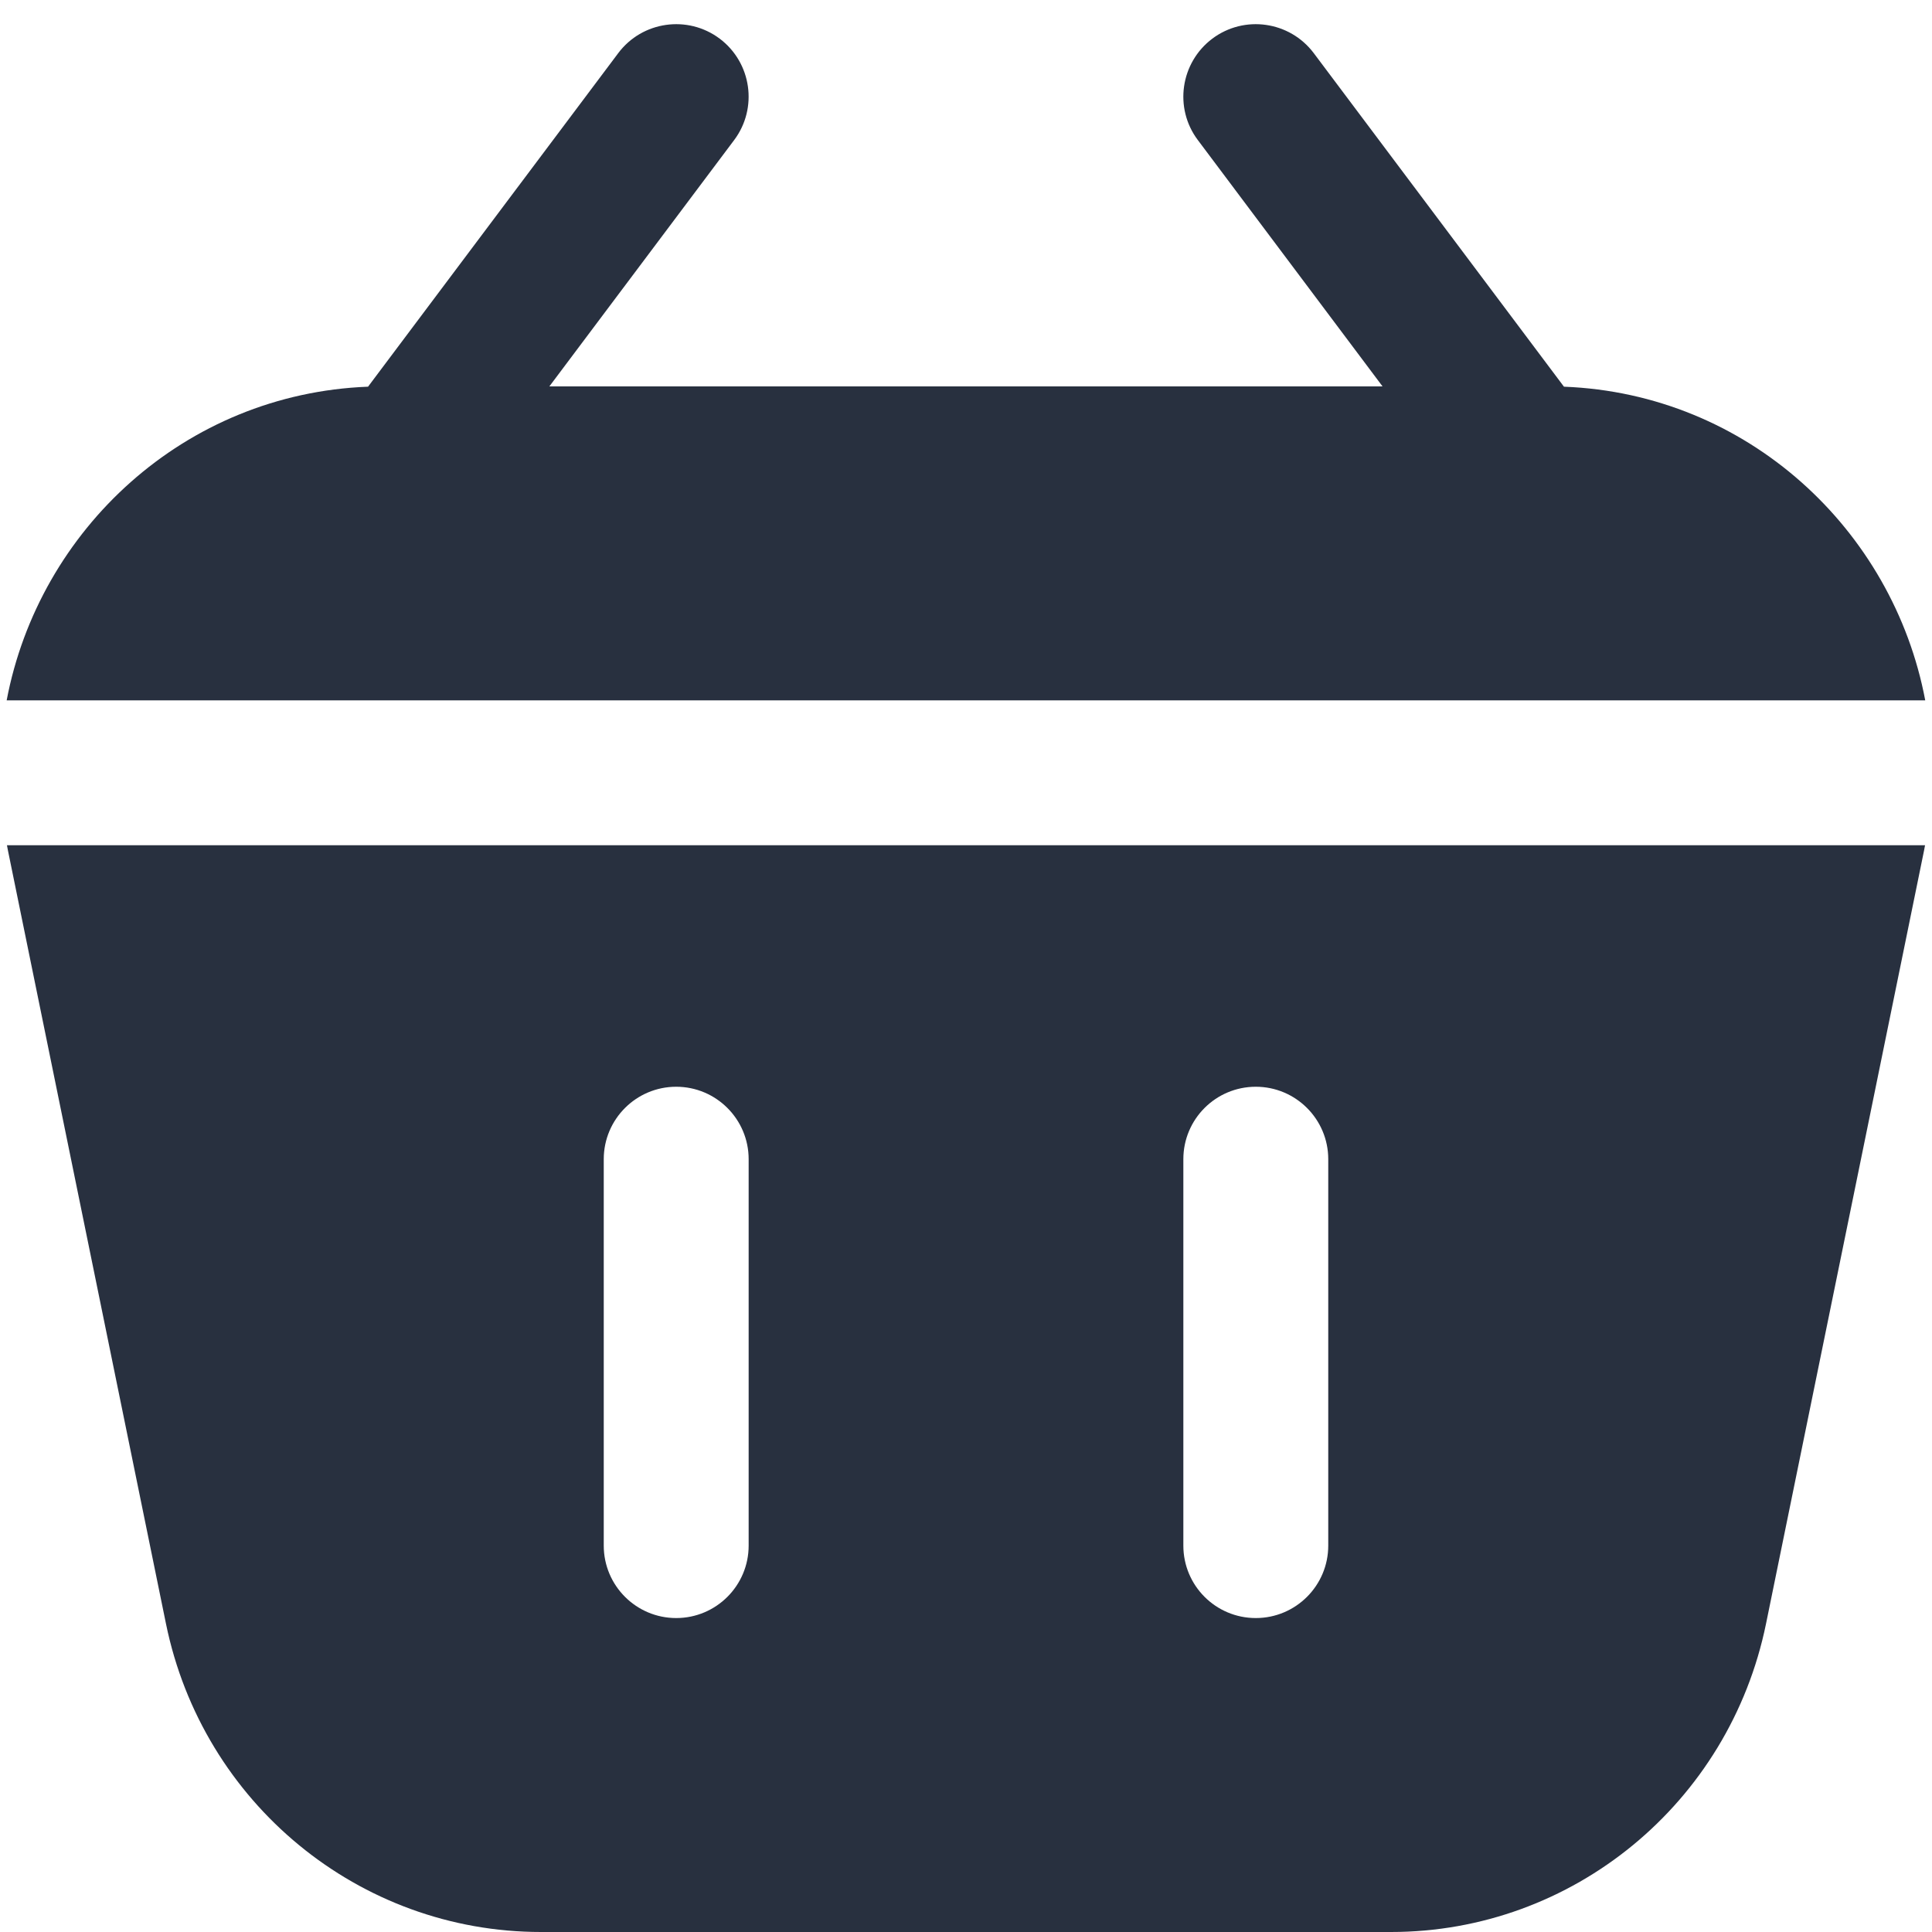
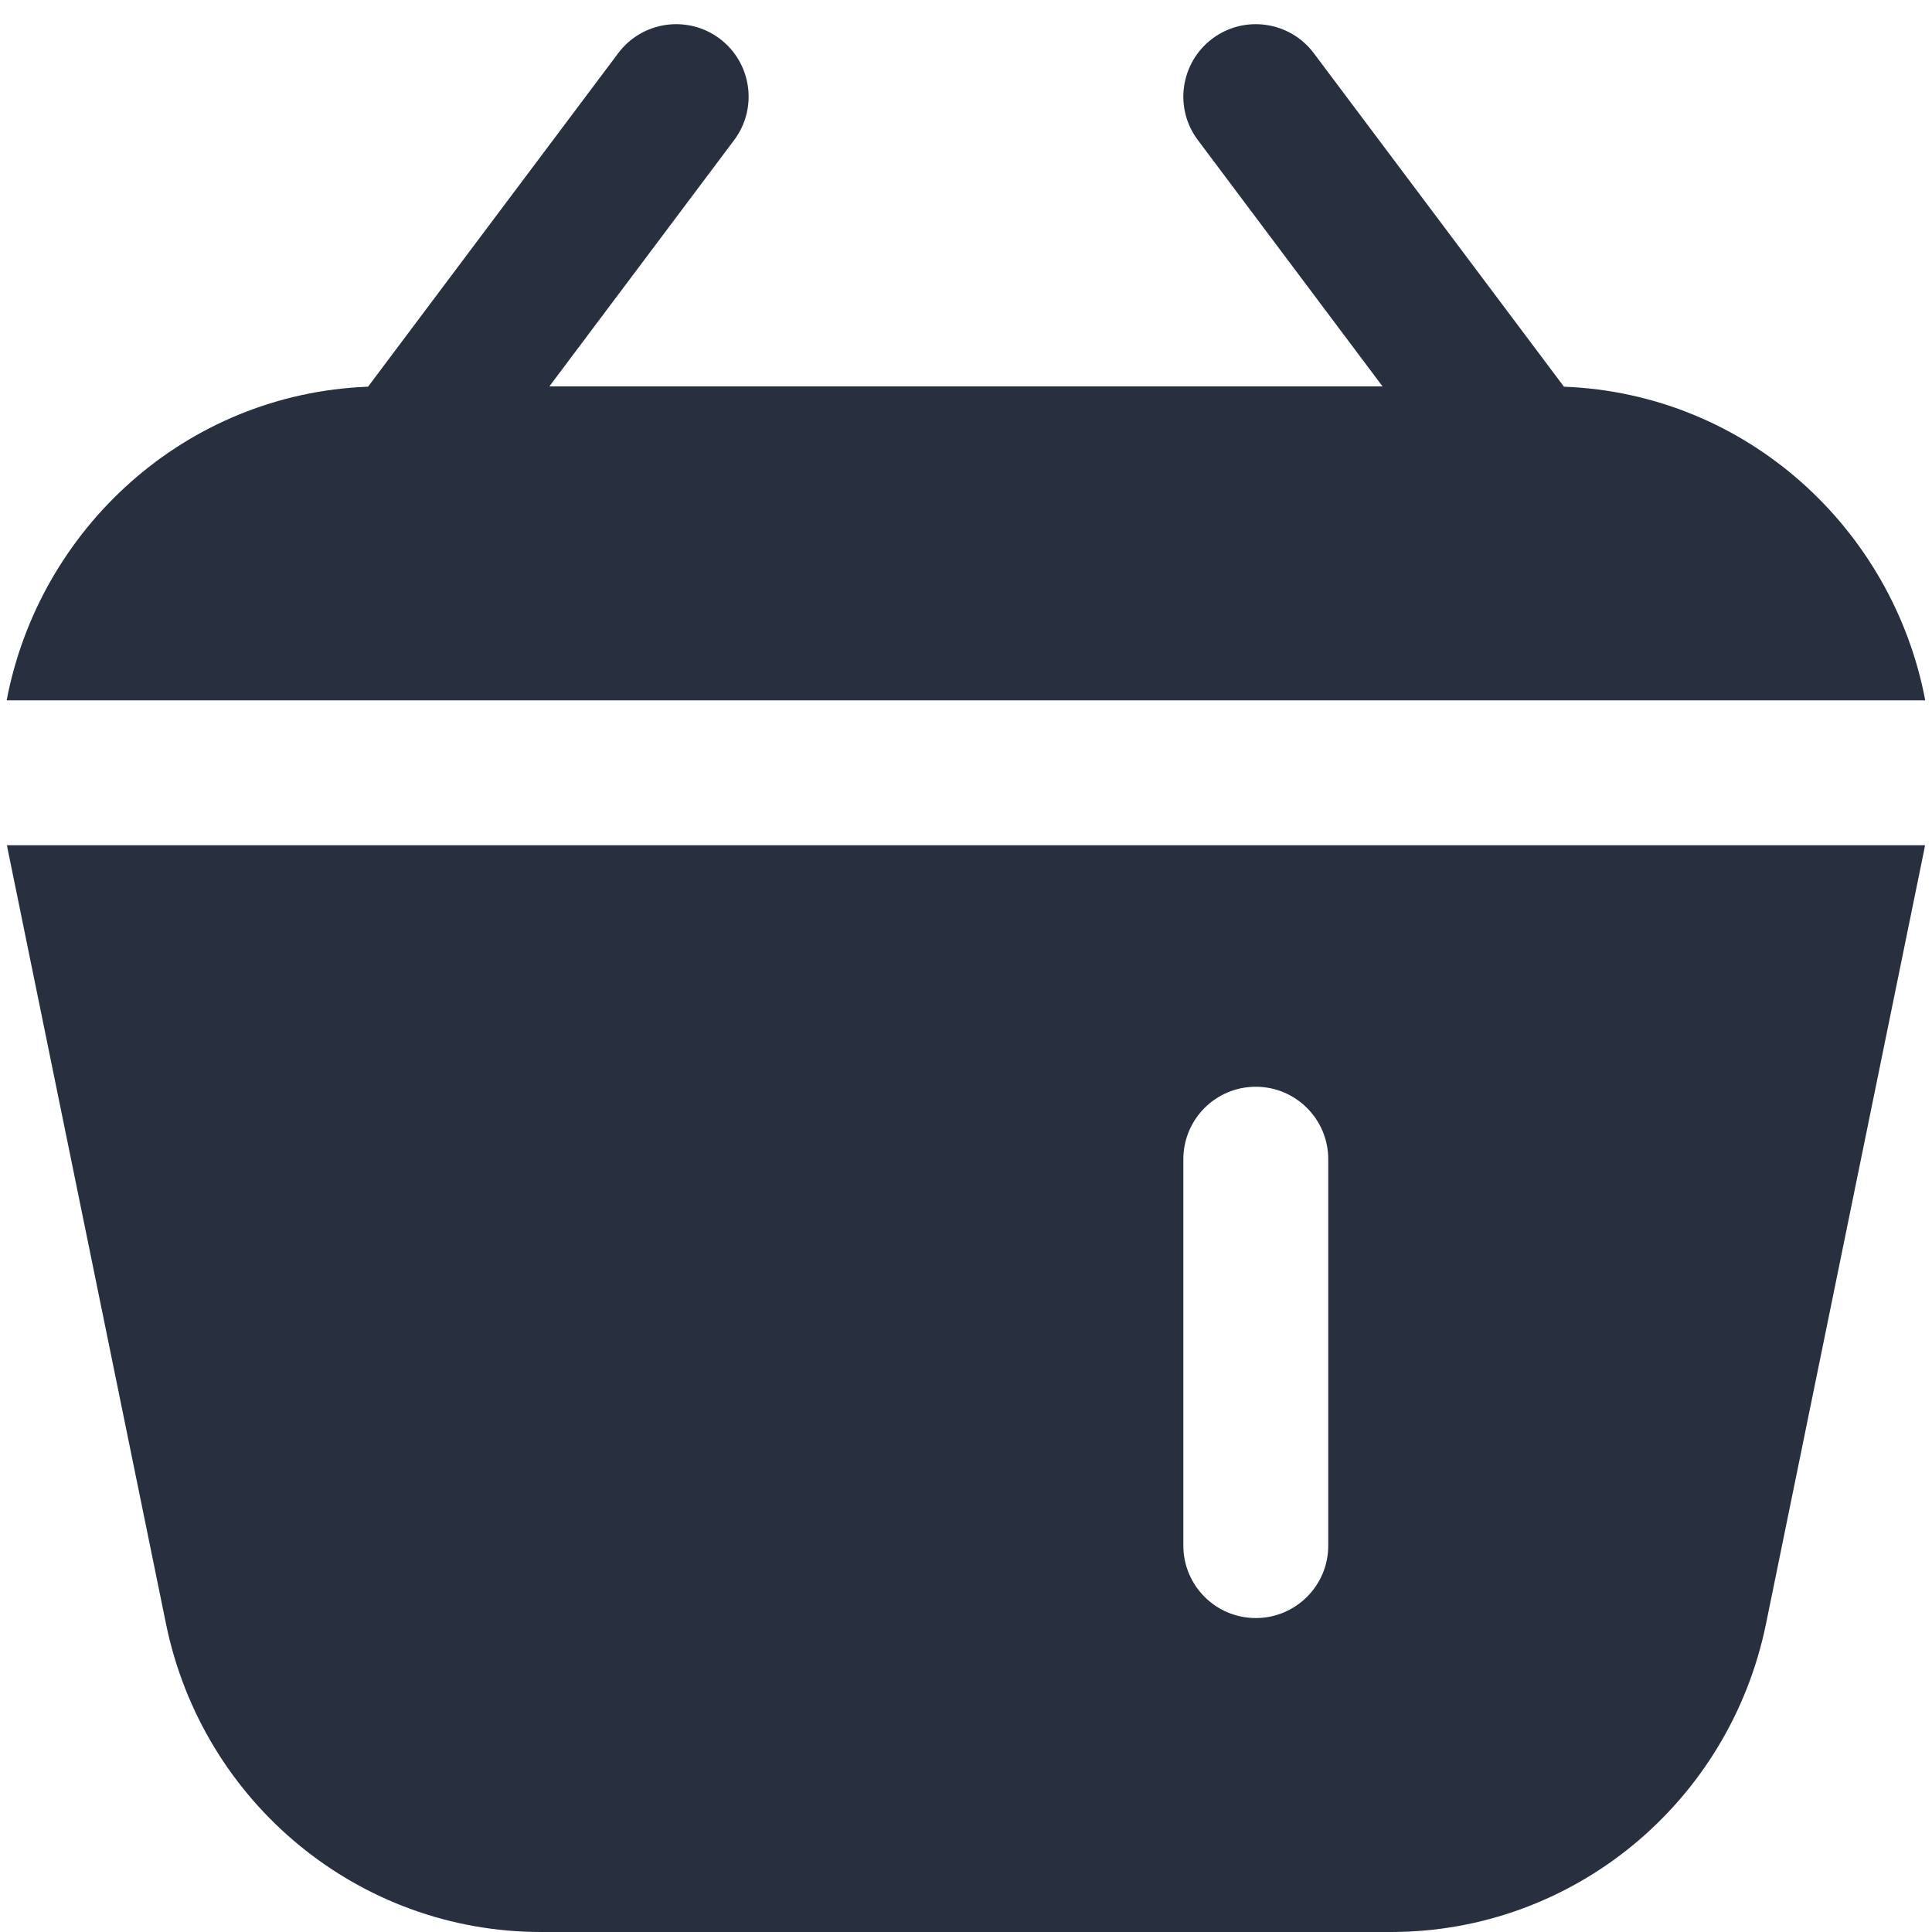
<svg xmlns="http://www.w3.org/2000/svg" width="20" height="20" viewBox="0 0 20 20" fill="none">
-   <path fill-rule="evenodd" clip-rule="evenodd" d="M16.19 4.003L13.6 0.55C13.351 0.219 12.881 0.152 12.55 0.4C12.219 0.649 12.151 1.119 12.4 1.45L14.312 4H5.687L7.6 1.45C7.848 1.119 7.781 0.649 7.45 0.4C7.119 0.152 6.648 0.219 6.4 0.55L3.81 4.003C1.912 4.076 0.404 5.481 0.069 7.25H19.93C19.596 5.481 18.088 4.076 16.19 4.003ZM18.282 16.808C17.902 18.667 16.28 20 14.4 20H5.6C3.719 20 2.098 18.667 1.718 16.808L0.083 8.808C0.079 8.789 0.075 8.769 0.072 8.75H19.928C19.924 8.769 19.921 8.789 19.917 8.808L18.282 16.808ZM7 11.25C7.414 11.25 7.75 11.586 7.75 12L7.75 16C7.75 16.414 7.414 16.75 7 16.75C6.586 16.75 6.25 16.414 6.25 16L6.25 12C6.25 11.586 6.586 11.25 7 11.25ZM13.75 12C13.75 11.586 13.414 11.25 13 11.25C12.585 11.25 12.25 11.586 12.25 12V16C12.25 16.414 12.585 16.75 13 16.75C13.414 16.75 13.75 16.414 13.75 16V12Z" fill="#28303F" />
+   <path fillRule="evenodd" clipRule="evenodd" d="M16.19 4.003L13.6 0.55C13.351 0.219 12.881 0.152 12.55 0.4C12.219 0.649 12.151 1.119 12.4 1.45L14.312 4H5.687L7.6 1.45C7.848 1.119 7.781 0.649 7.45 0.4C7.119 0.152 6.648 0.219 6.4 0.55L3.81 4.003C1.912 4.076 0.404 5.481 0.069 7.25H19.93C19.596 5.481 18.088 4.076 16.19 4.003ZM18.282 16.808C17.902 18.667 16.28 20 14.4 20H5.6C3.719 20 2.098 18.667 1.718 16.808L0.083 8.808C0.079 8.789 0.075 8.769 0.072 8.75H19.928C19.924 8.769 19.921 8.789 19.917 8.808L18.282 16.808ZM7 11.25C7.414 11.25 7.75 11.586 7.75 12L7.75 16C7.75 16.414 7.414 16.75 7 16.75C6.586 16.75 6.25 16.414 6.25 16L6.25 12C6.25 11.586 6.586 11.25 7 11.25ZM13.75 12C13.75 11.586 13.414 11.25 13 11.25C12.585 11.25 12.25 11.586 12.25 12V16C12.25 16.414 12.585 16.75 13 16.75C13.414 16.75 13.75 16.414 13.75 16V12Z" fill="#28303F" />
</svg>
